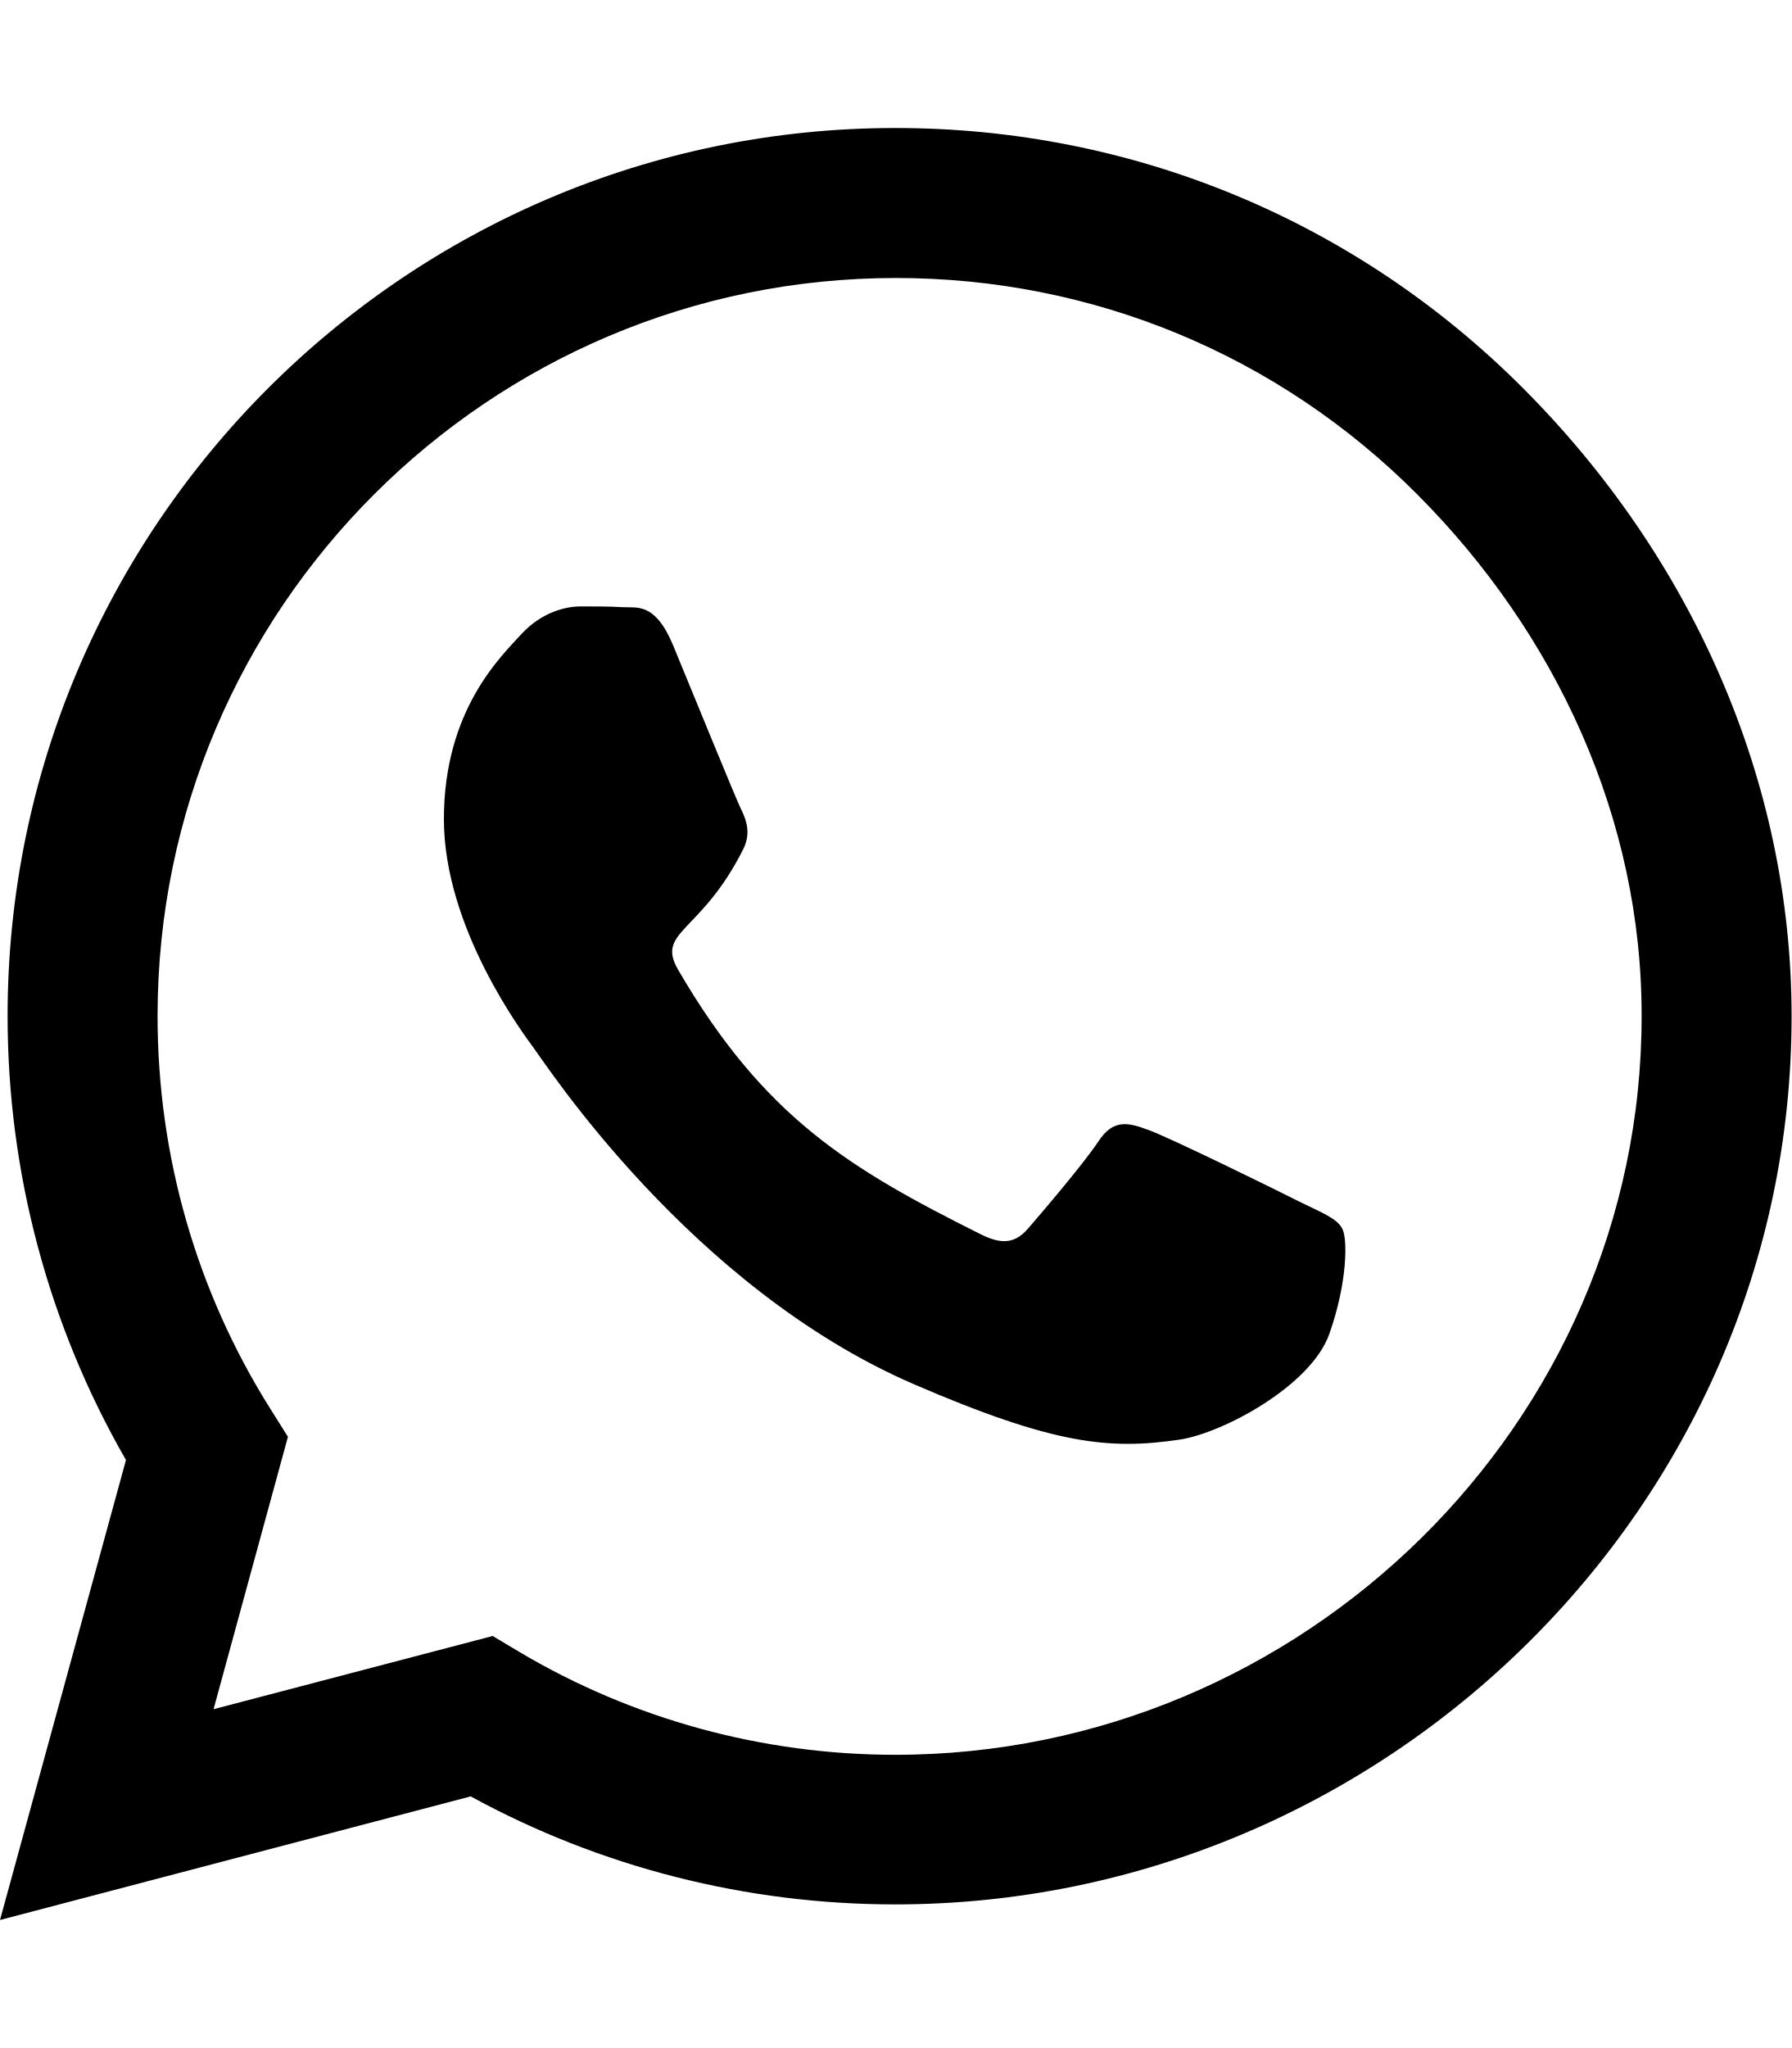
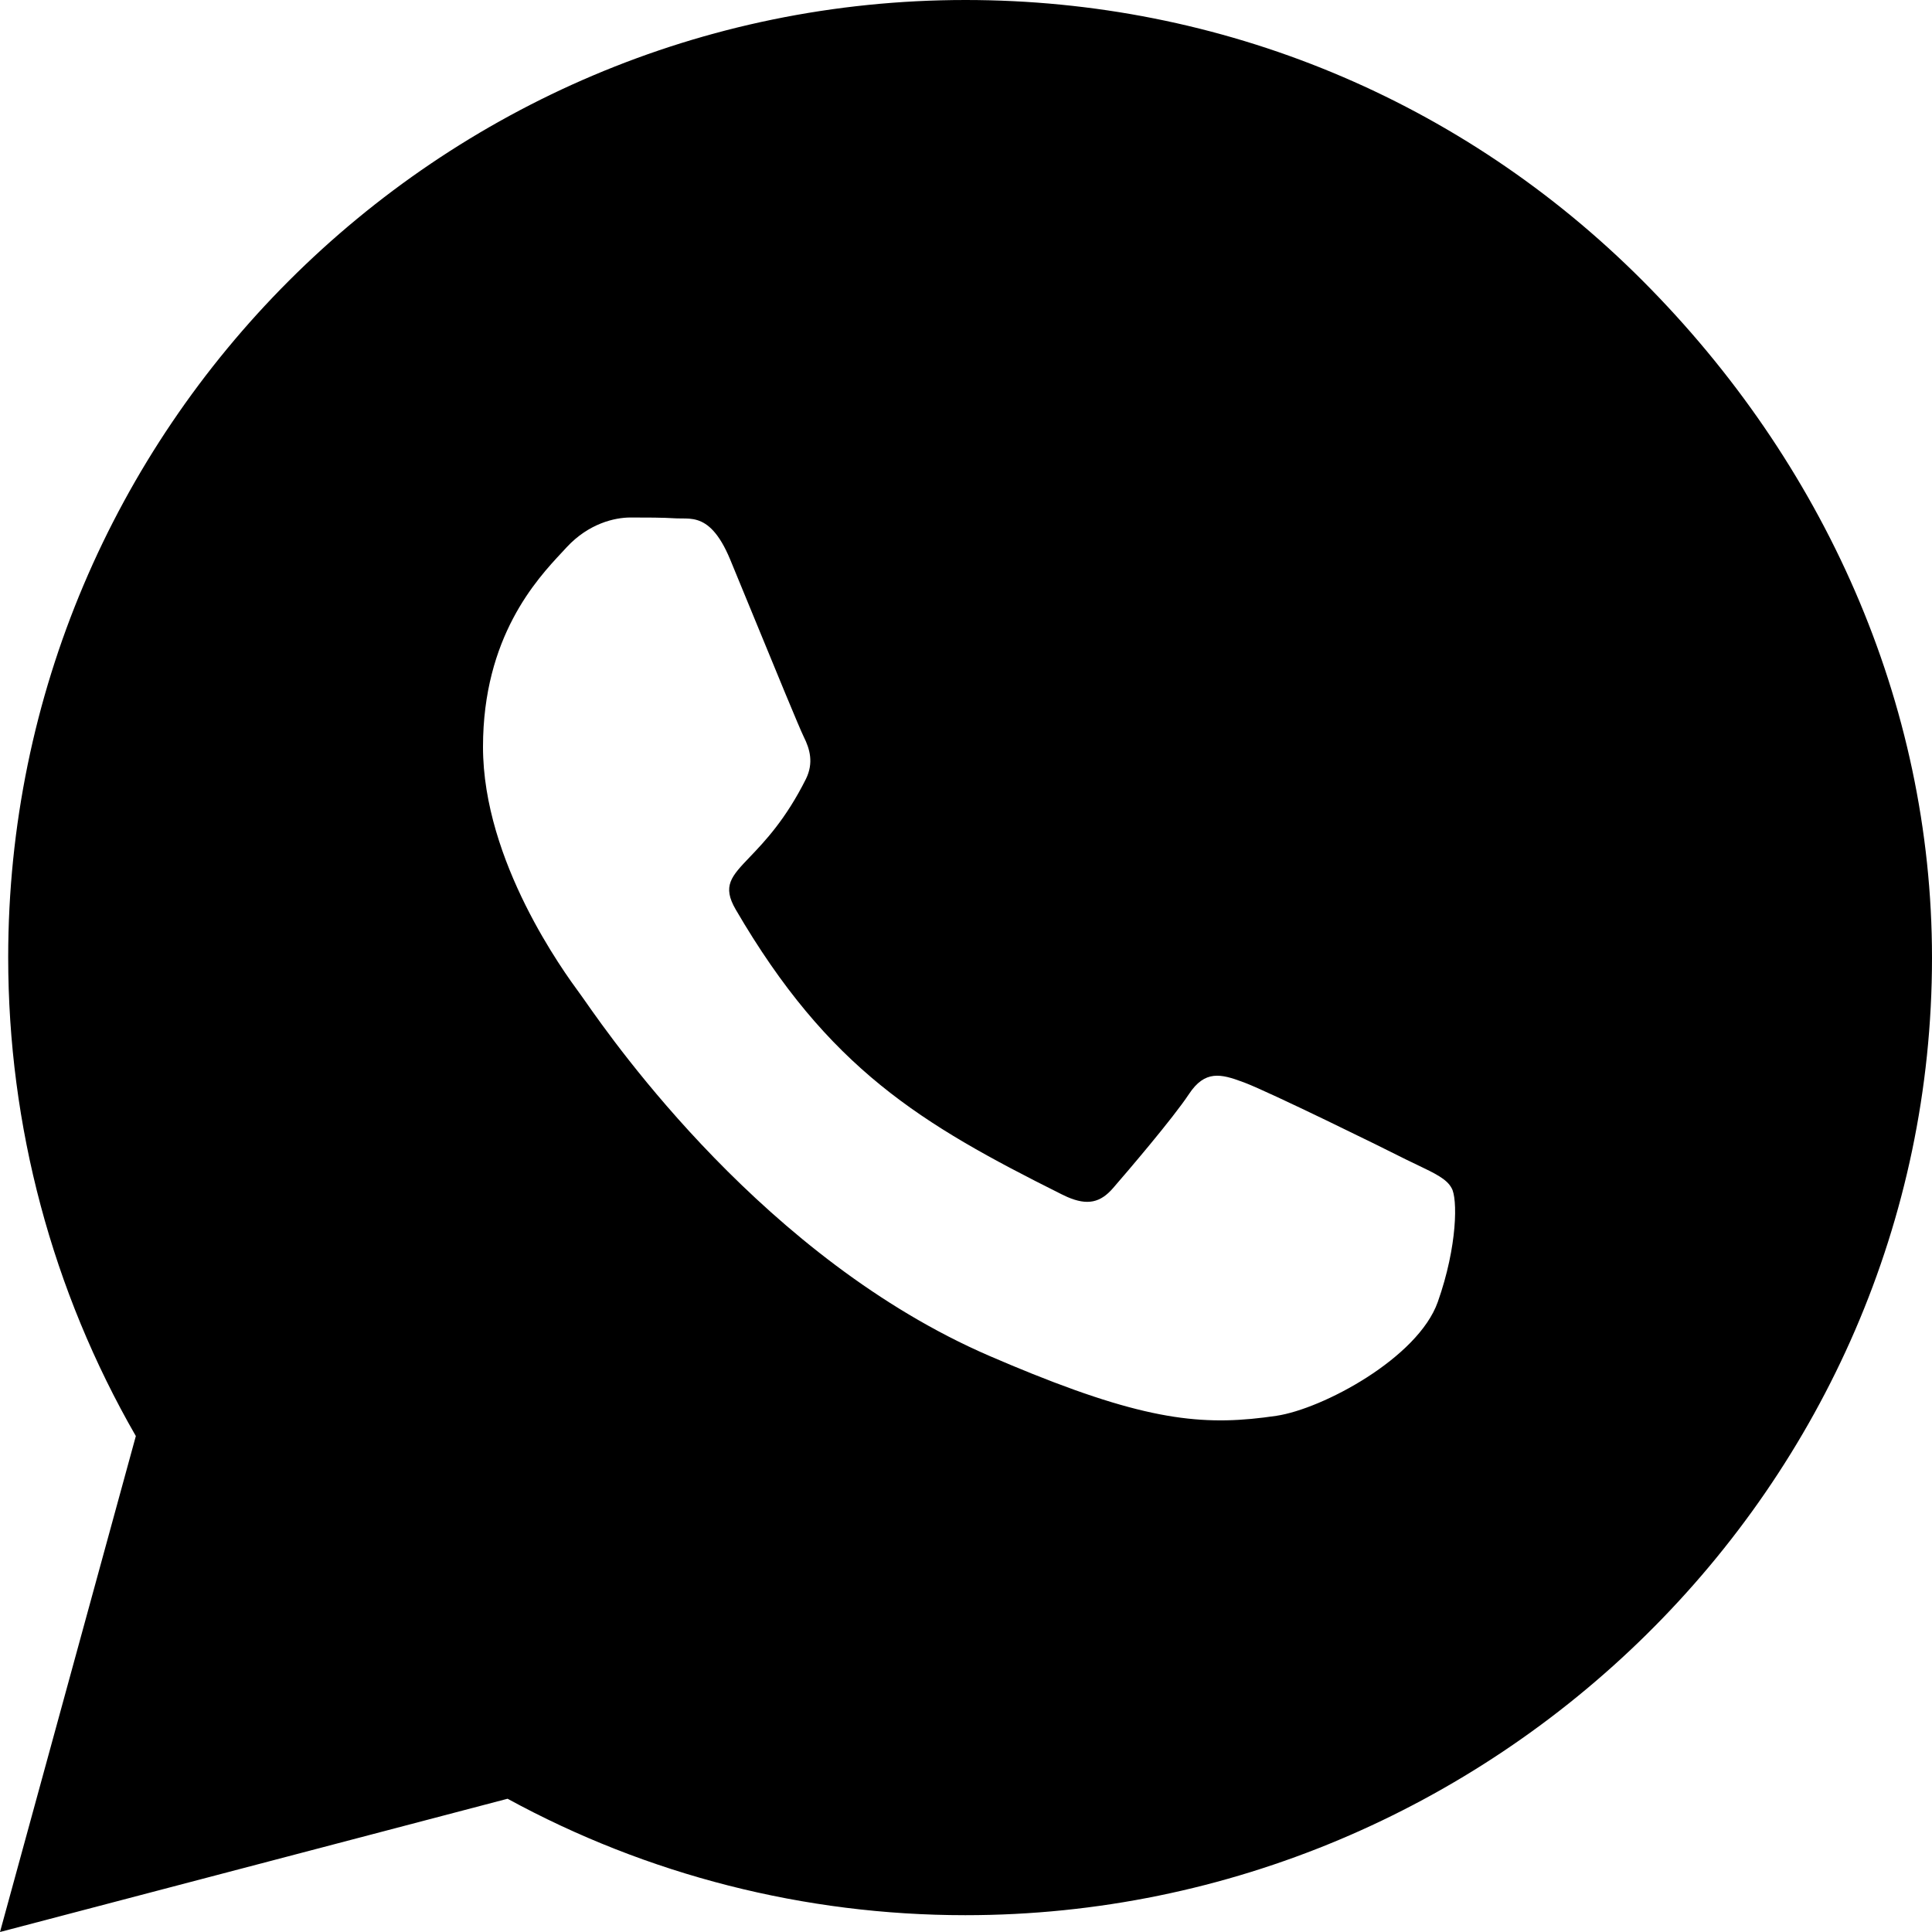
- <svg xmlns="http://www.w3.org/2000/svg" viewBox="0 0 448 512">
-   <path d="M380.9 97.1C339 55.1 283.2 32 223.9 32c-122.4 0-222 99.6-222 222 0 39.1 10.2 77.3 29.6 111L0 480l117.7-30.9c32.4 17.7 68.9 27 106.1 27h.1c122.3 0 224.1-99.6 224.1-222 0-59.3-25.2-115-67.1-157zm-157 341.6c-33.2 0-65.7-8.9-94-25.7l-6.7-4-69.8 18.3L72 359.2l-4.4-7c-18.5-29.4-28.2-63.3-28.2-98.2 0-101.7 82.8-184.5 184.6-184.5 49.3 0 95.6 19.2 130.4 54.1 34.8 34.9 56.2 81.2 56.1 130.5 0 101.8-84.9 184.6-186.6 184.6zm101.2-138.2c-5.5-2.8-32.8-16.2-37.9-18-5.1-1.9-8.8-2.8-12.5 2.8-3.7 5.6-14.3 18-17.6 21.8-3.2 3.7-6.5 4.2-12 1.4-32.6-16.3-54-29.1-75.5-66-5.7-9.8 5.7-9.1 16.3-30.3 1.8-3.7 .9-6.9-.5-9.7-1.4-2.8-12.5-30.1-17.1-41.2-4.5-10.8-9.1-9.3-12.5-9.5-3.2-.2-6.9-.2-10.6-.2-3.7 0-9.7 1.4-14.8 6.9-5.1 5.6-19.4 19-19.4 46.3 0 27.3 19.9 53.7 22.6 57.4 2.8 3.7 39.1 59.7 94.8 83.8 35.2 15.2 49 16.5 66.6 13.9 10.7-1.6 32.8-13.4 37.4-26.4 4.6-13 4.6-24.1 3.2-26.4-1.3-2.5-5-3.9-10.5-6.6z" />
+ <svg xmlns="http://www.w3.org/2000/svg" width="448" height="448" viewBox="0 0 448 448" fill="none">
+   <path fill-rule="evenodd" clip-rule="evenodd" d="M223.9 0C283.2 0 339 23.1 380.9 65.1C422.8 107.1 448 162.8 448 222.1C448 344.5 346.2 444.1 223.9 444.1H223.8C186.6 444.1 150.1 434.8 117.7 417.1L0 448L31.5 333C12.1 299.3 1.9 261.1 1.9 222C1.9 99.6 101.5 0 223.9 0ZM239.29 318.531C267.382 329.82 280.15 330.641 296 328.3C306.7 326.7 328.8 314.9 333.4 301.9C338 288.9 338 277.8 336.6 275.5C335.513 273.409 332.747 272.088 328.655 270.132C327.853 269.749 327.001 269.342 326.1 268.9C320.723 266.163 294.512 253.295 288.576 251.038C288.44 250.986 288.314 250.94 288.2 250.9C283.1 249 279.4 248.1 275.7 253.7C272 259.3 261.4 271.7 258.1 275.5C255.183 278.873 252.182 279.587 247.507 277.565C247.054 277.369 246.586 277.147 246.1 276.9C213.5 260.6 192.1 247.8 170.6 210.9C167.435 205.458 169.542 203.254 173.857 198.74C177.313 195.125 182.186 190.028 186.9 180.6C188.7 176.9 187.8 173.7 186.4 170.9C185.414 168.927 179.611 154.79 174.66 142.727C172.585 137.671 170.659 132.979 169.3 129.7C166.735 123.545 164.138 121.385 161.749 120.628C160.455 120.219 159.222 120.221 158.088 120.223C157.643 120.224 157.212 120.224 156.8 120.2C153.6 120 149.9 120 146.2 120C142.5 120 136.5 121.4 131.4 126.9C131.064 127.268 130.689 127.671 130.281 128.108C124.48 134.323 112 147.696 112 173.2C112 199.791 130.88 225.529 134.356 230.266C134.448 230.393 134.53 230.504 134.6 230.6C134.793 230.855 135.144 231.357 135.649 232.079C142.487 241.854 177.532 291.958 229.4 314.4C232.9 315.911 236.188 317.285 239.29 318.531Z" fill="black" />
</svg>
